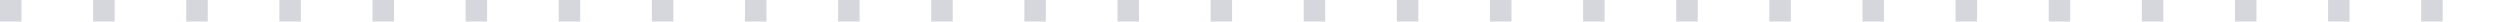
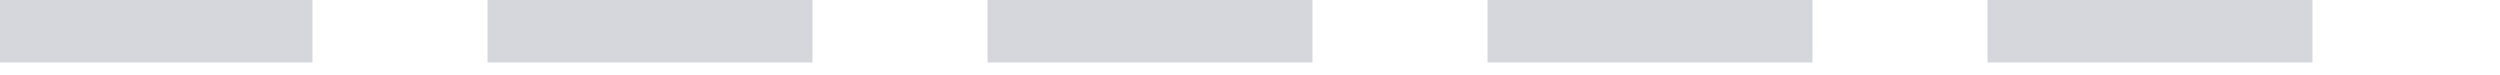
- <svg xmlns="http://www.w3.org/2000/svg" width="349" height="3" viewBox="0 0 349 3" fill="none">
-   <path d="M1.5 1.5H353.5" stroke="#D5D7DD" stroke-width="3" stroke-linecap="square" stroke-dasharray="0 13" />
+ <svg xmlns="http://www.w3.org/2000/svg" width="100" height="3" viewBox="0 0 100 3" fill="none">
+   <path d="M1 1H100" stroke="#D5D7DD" stroke-width="3" stroke-linecap="square" stroke-dasharray="10 10" />
</svg>
